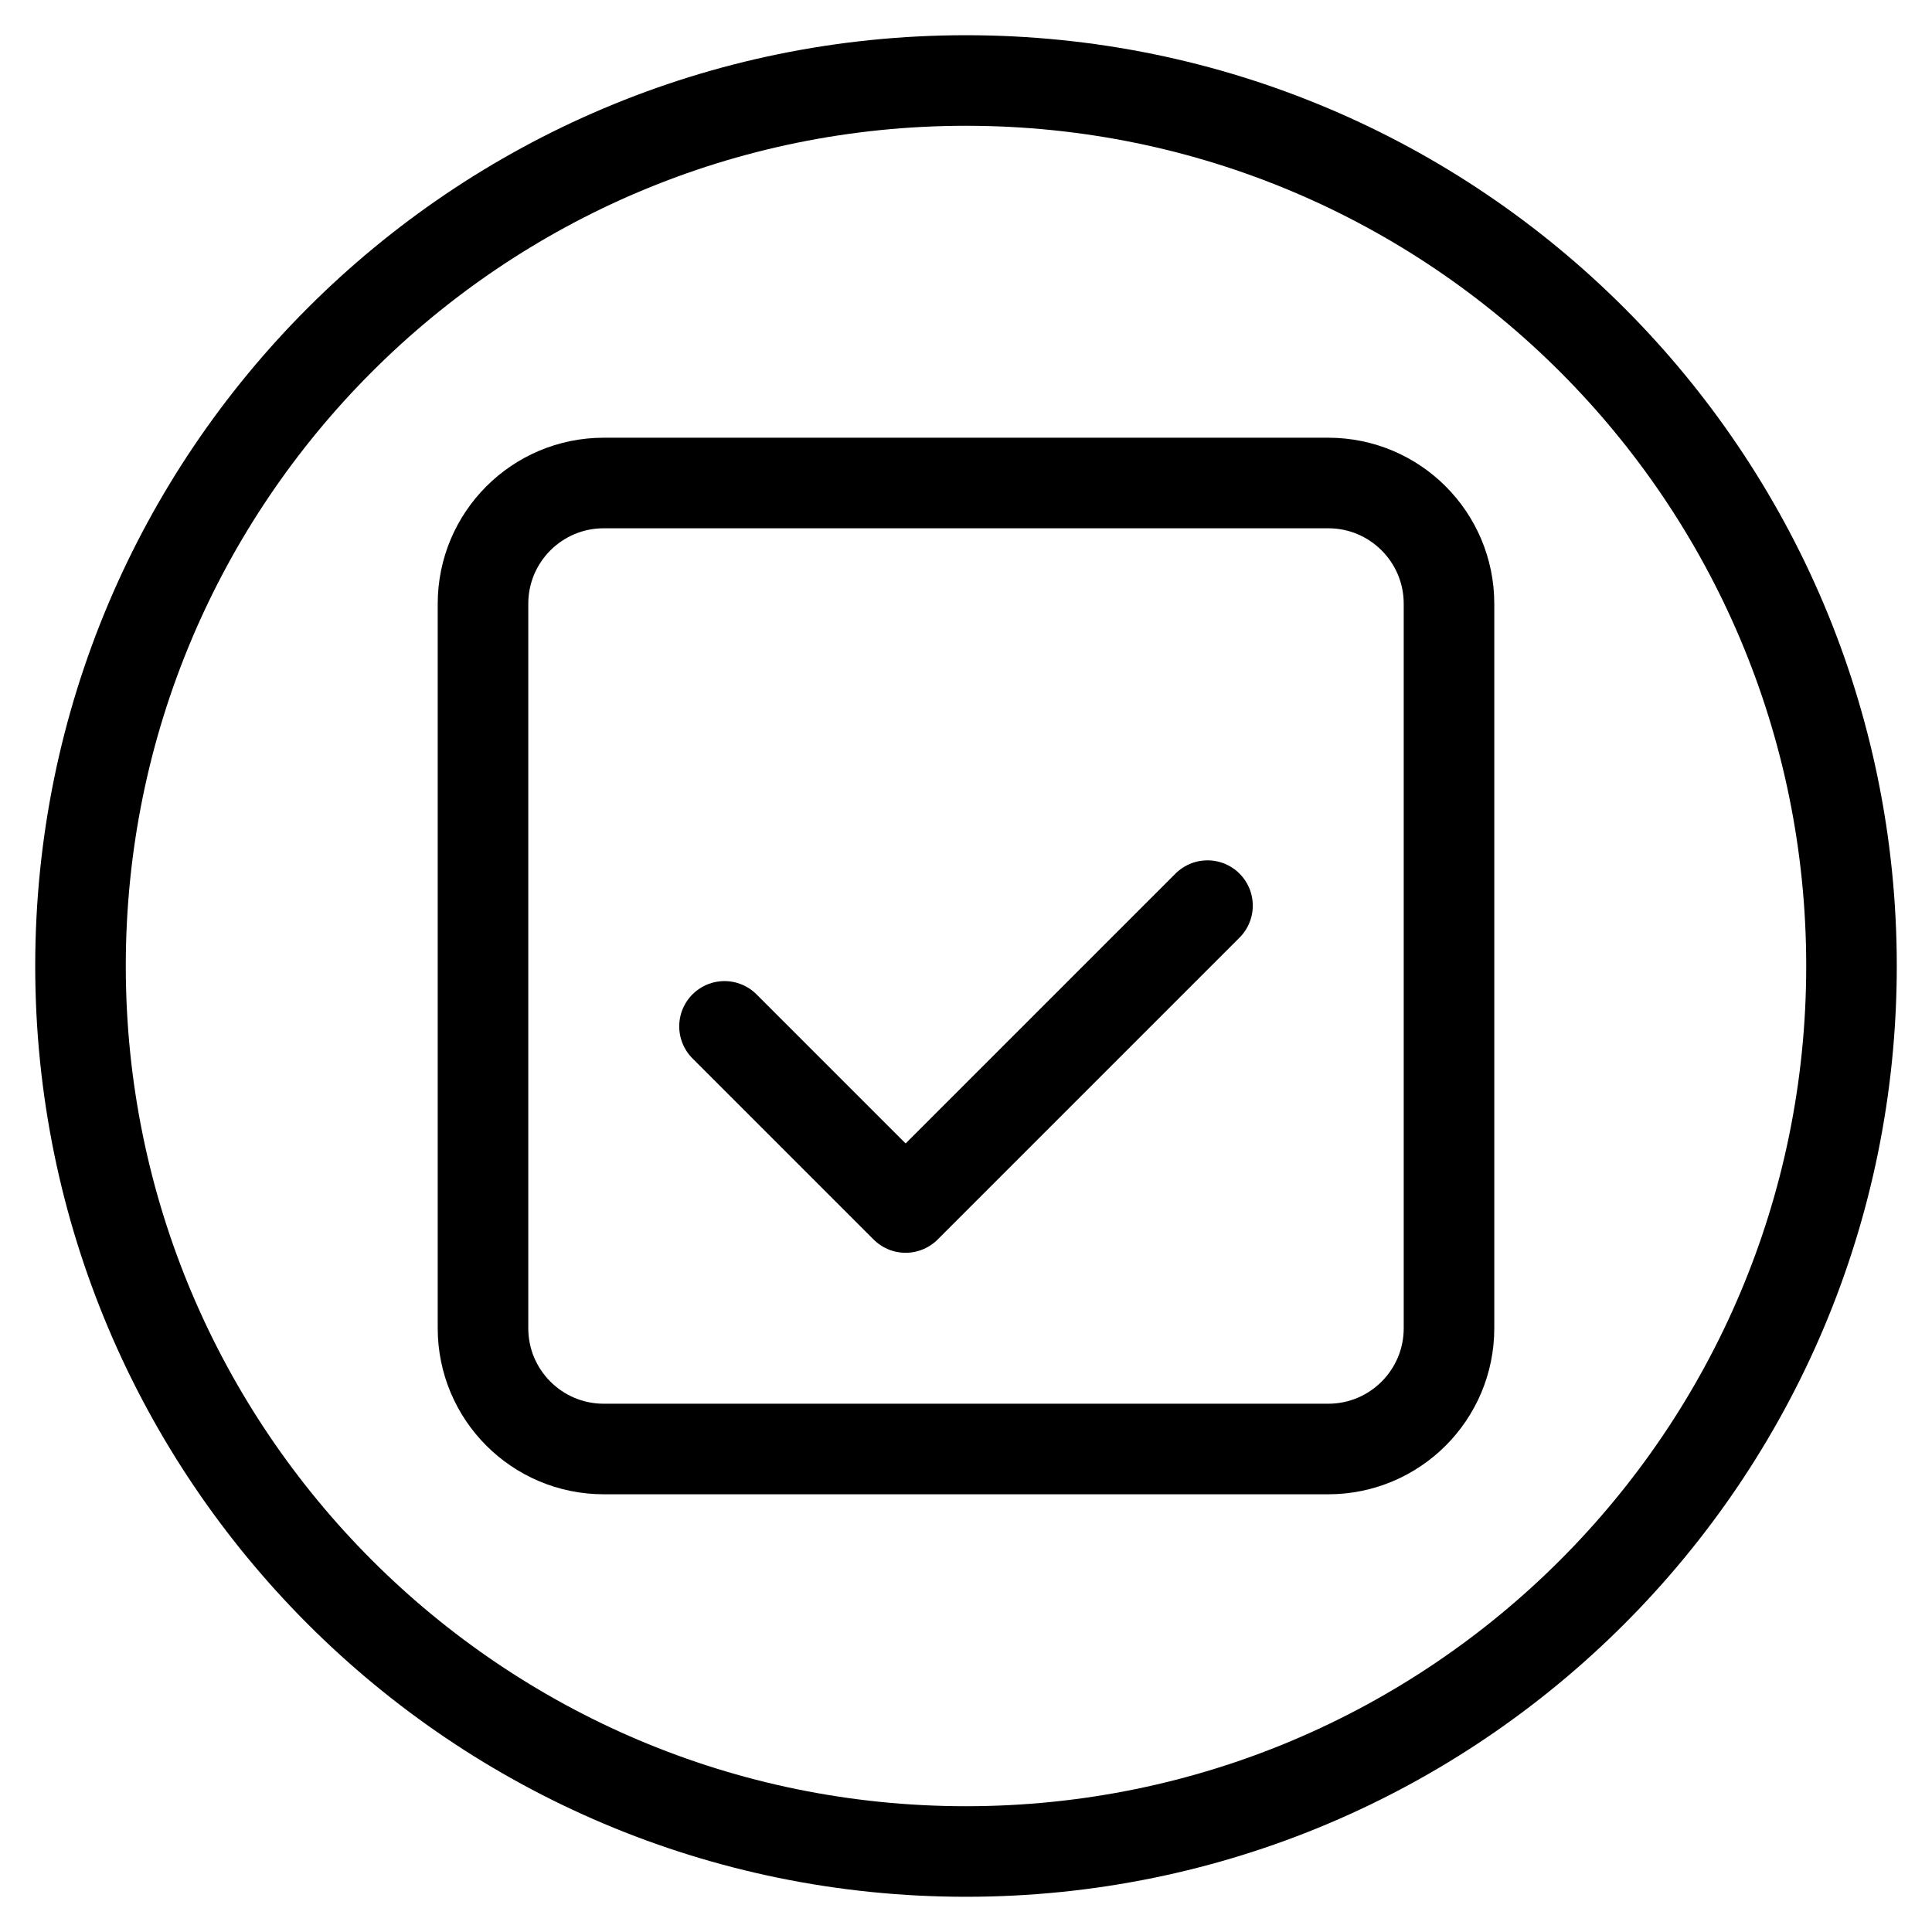
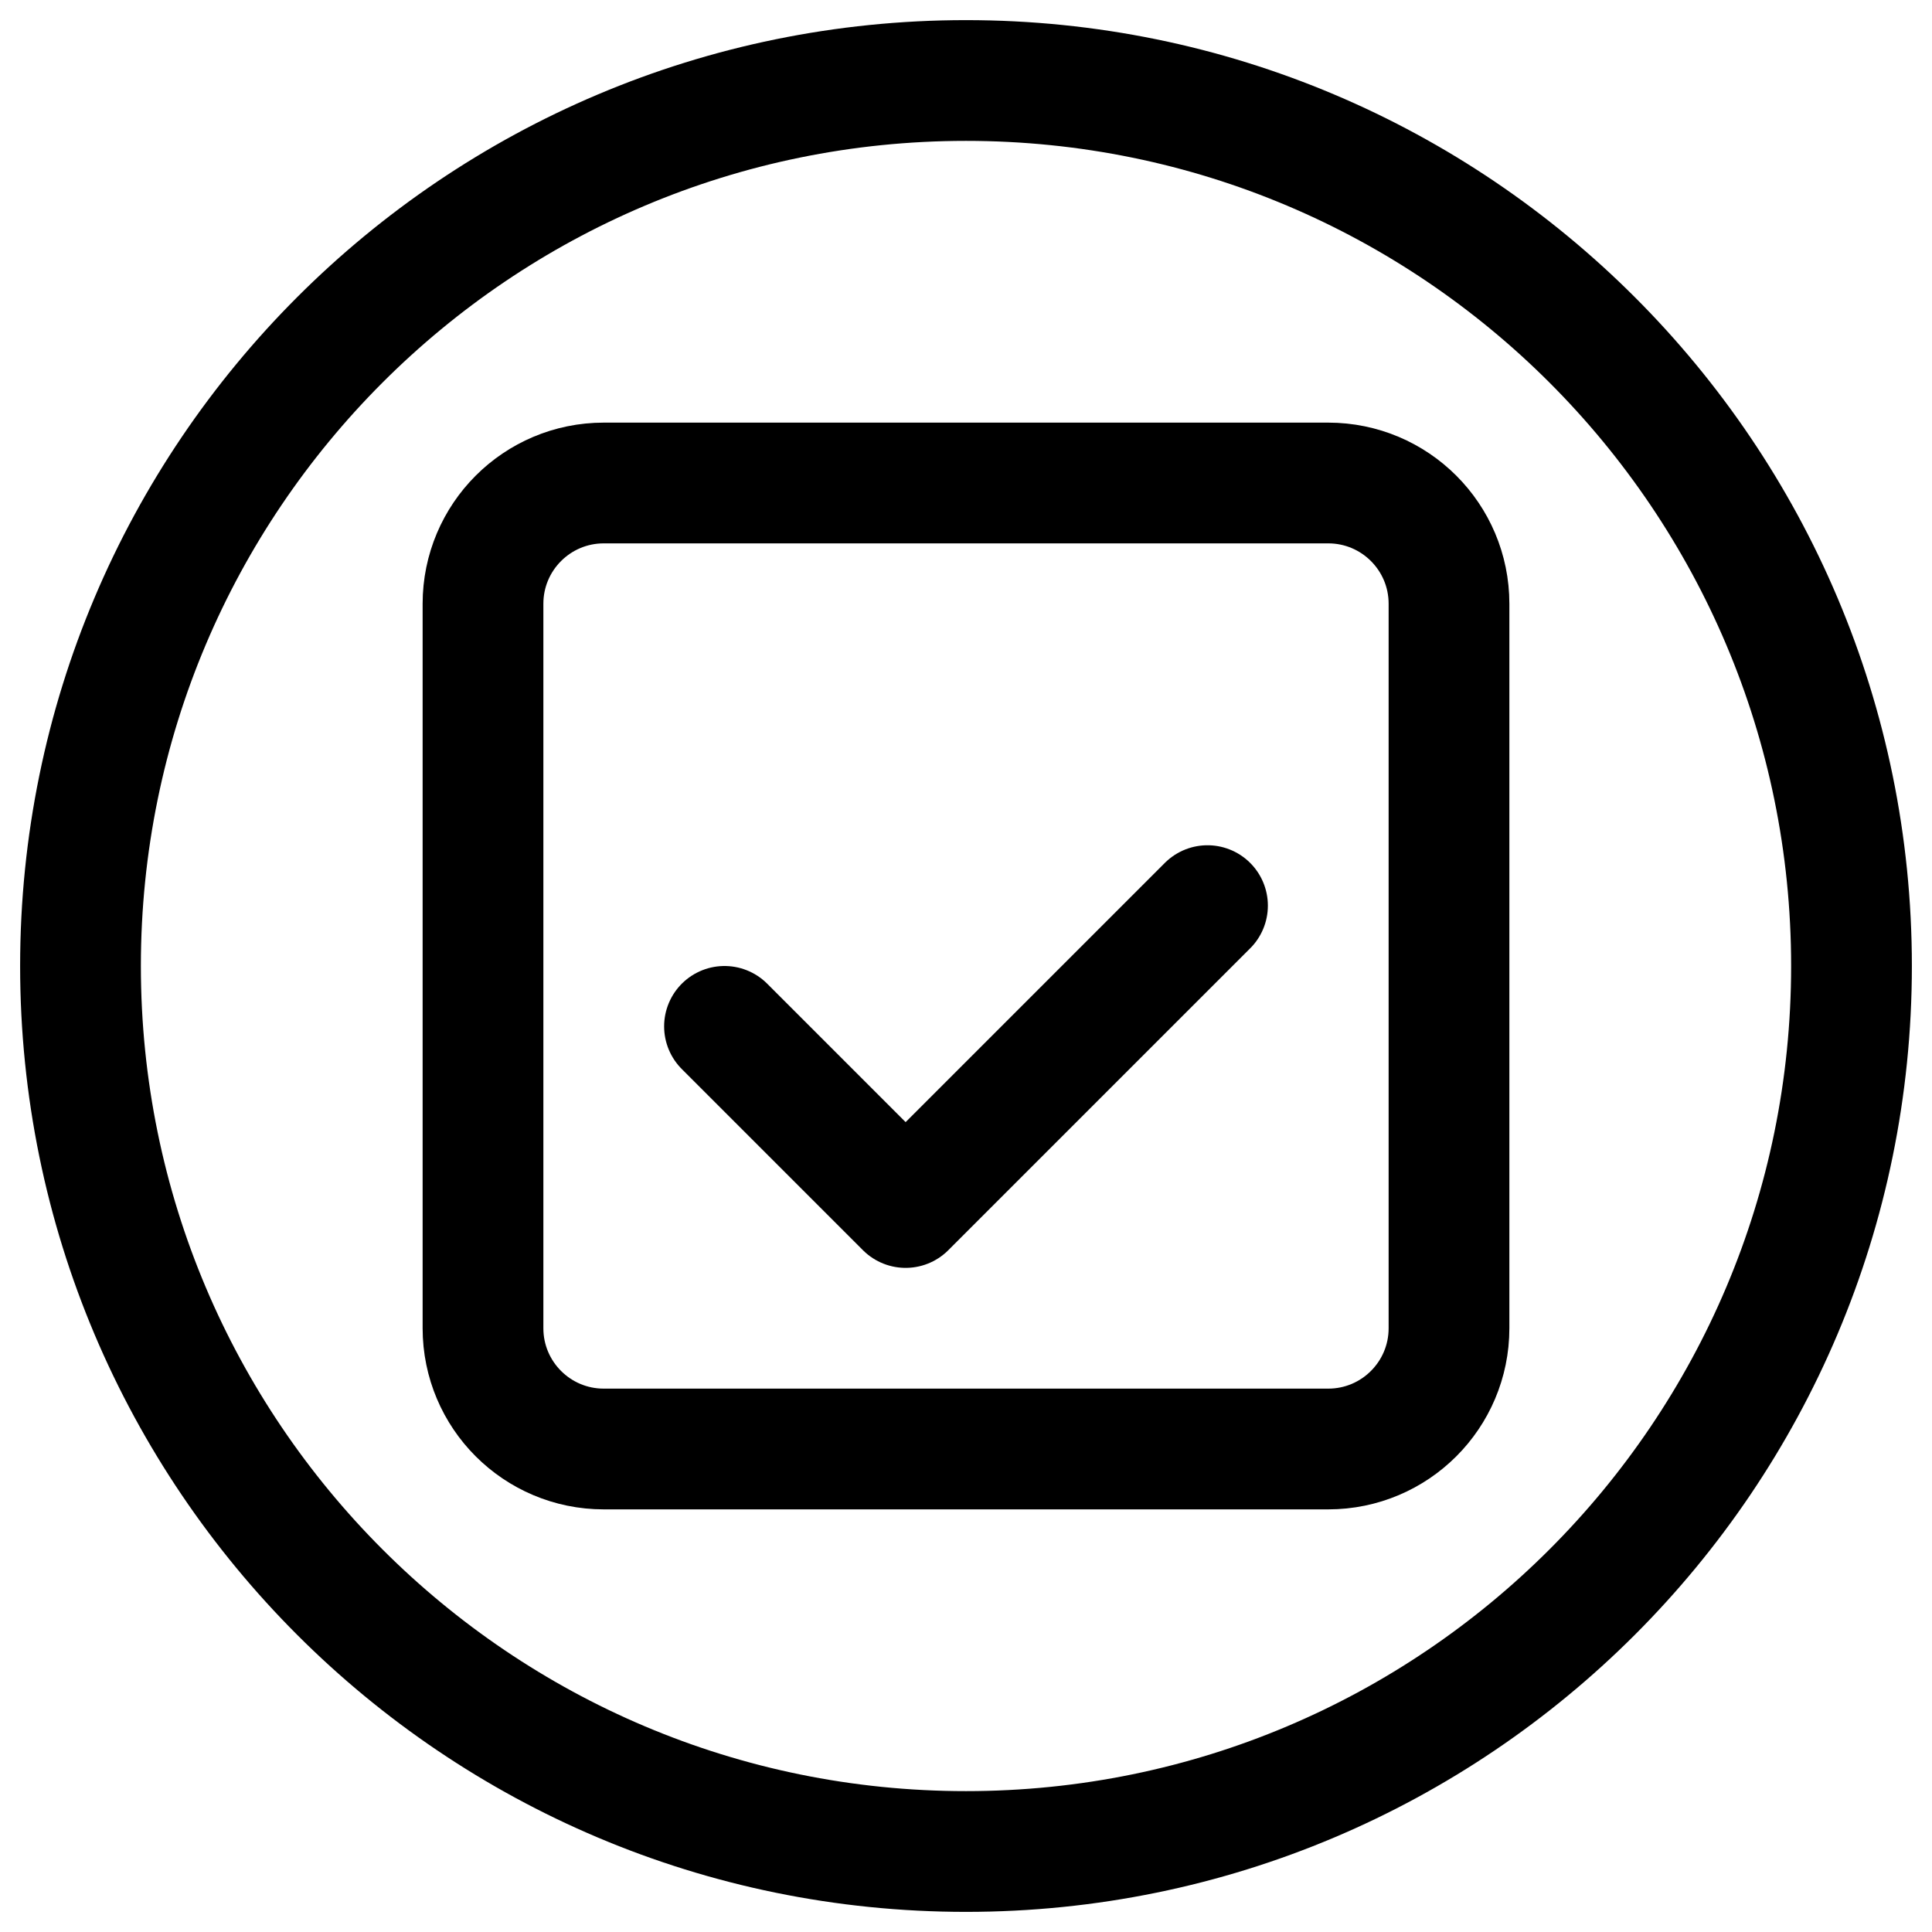
<svg xmlns="http://www.w3.org/2000/svg" width="24" height="24" viewBox="0 0 24 24" fill="none">
-   <path stroke="currentColor" stroke-width="1.125" d="M23 12A11 11 0 0 1 12 23 11 11 0 0 1 1 12 11 11 0 0 1 23 12z" />
-   <path stroke="currentColor" stroke-width="1.125" d="M7.5 6h9A1.5 1.5 0 0 1 18 7.5v9a1.5 1.5 0 0 1-1.5 1.5h-9A1.5 1.5 0 0 1 6 16.5v-9A1.5 1.5 0 0 1 7.5 6z" />
-   <path d="M9 12.75 11.25 15 15 11.25" stroke="currentColor" stroke-width="1.125" stroke-linecap="round" stroke-linejoin="round" />
+   <path stroke="currentColor" stroke-width="1.5" d="M23 12A11 11 0 0 1 12 23 11 11 0 0 1 1 12 11 11 0 0 1 23 12z" />
+   <path stroke="currentColor" stroke-width="1.5" d="M7.5 6h9A1.5 1.5 0 0 1 18 7.5v9a1.5 1.5 0 0 1-1.5 1.5h-9A1.5 1.5 0 0 1 6 16.5v-9A1.5 1.5 0 0 1 7.5 6z" />
+   <path d="M9 12.75 11.25 15 15 11.25" stroke="currentColor" stroke-width="1.5" stroke-linecap="round" stroke-linejoin="round" />
</svg>
